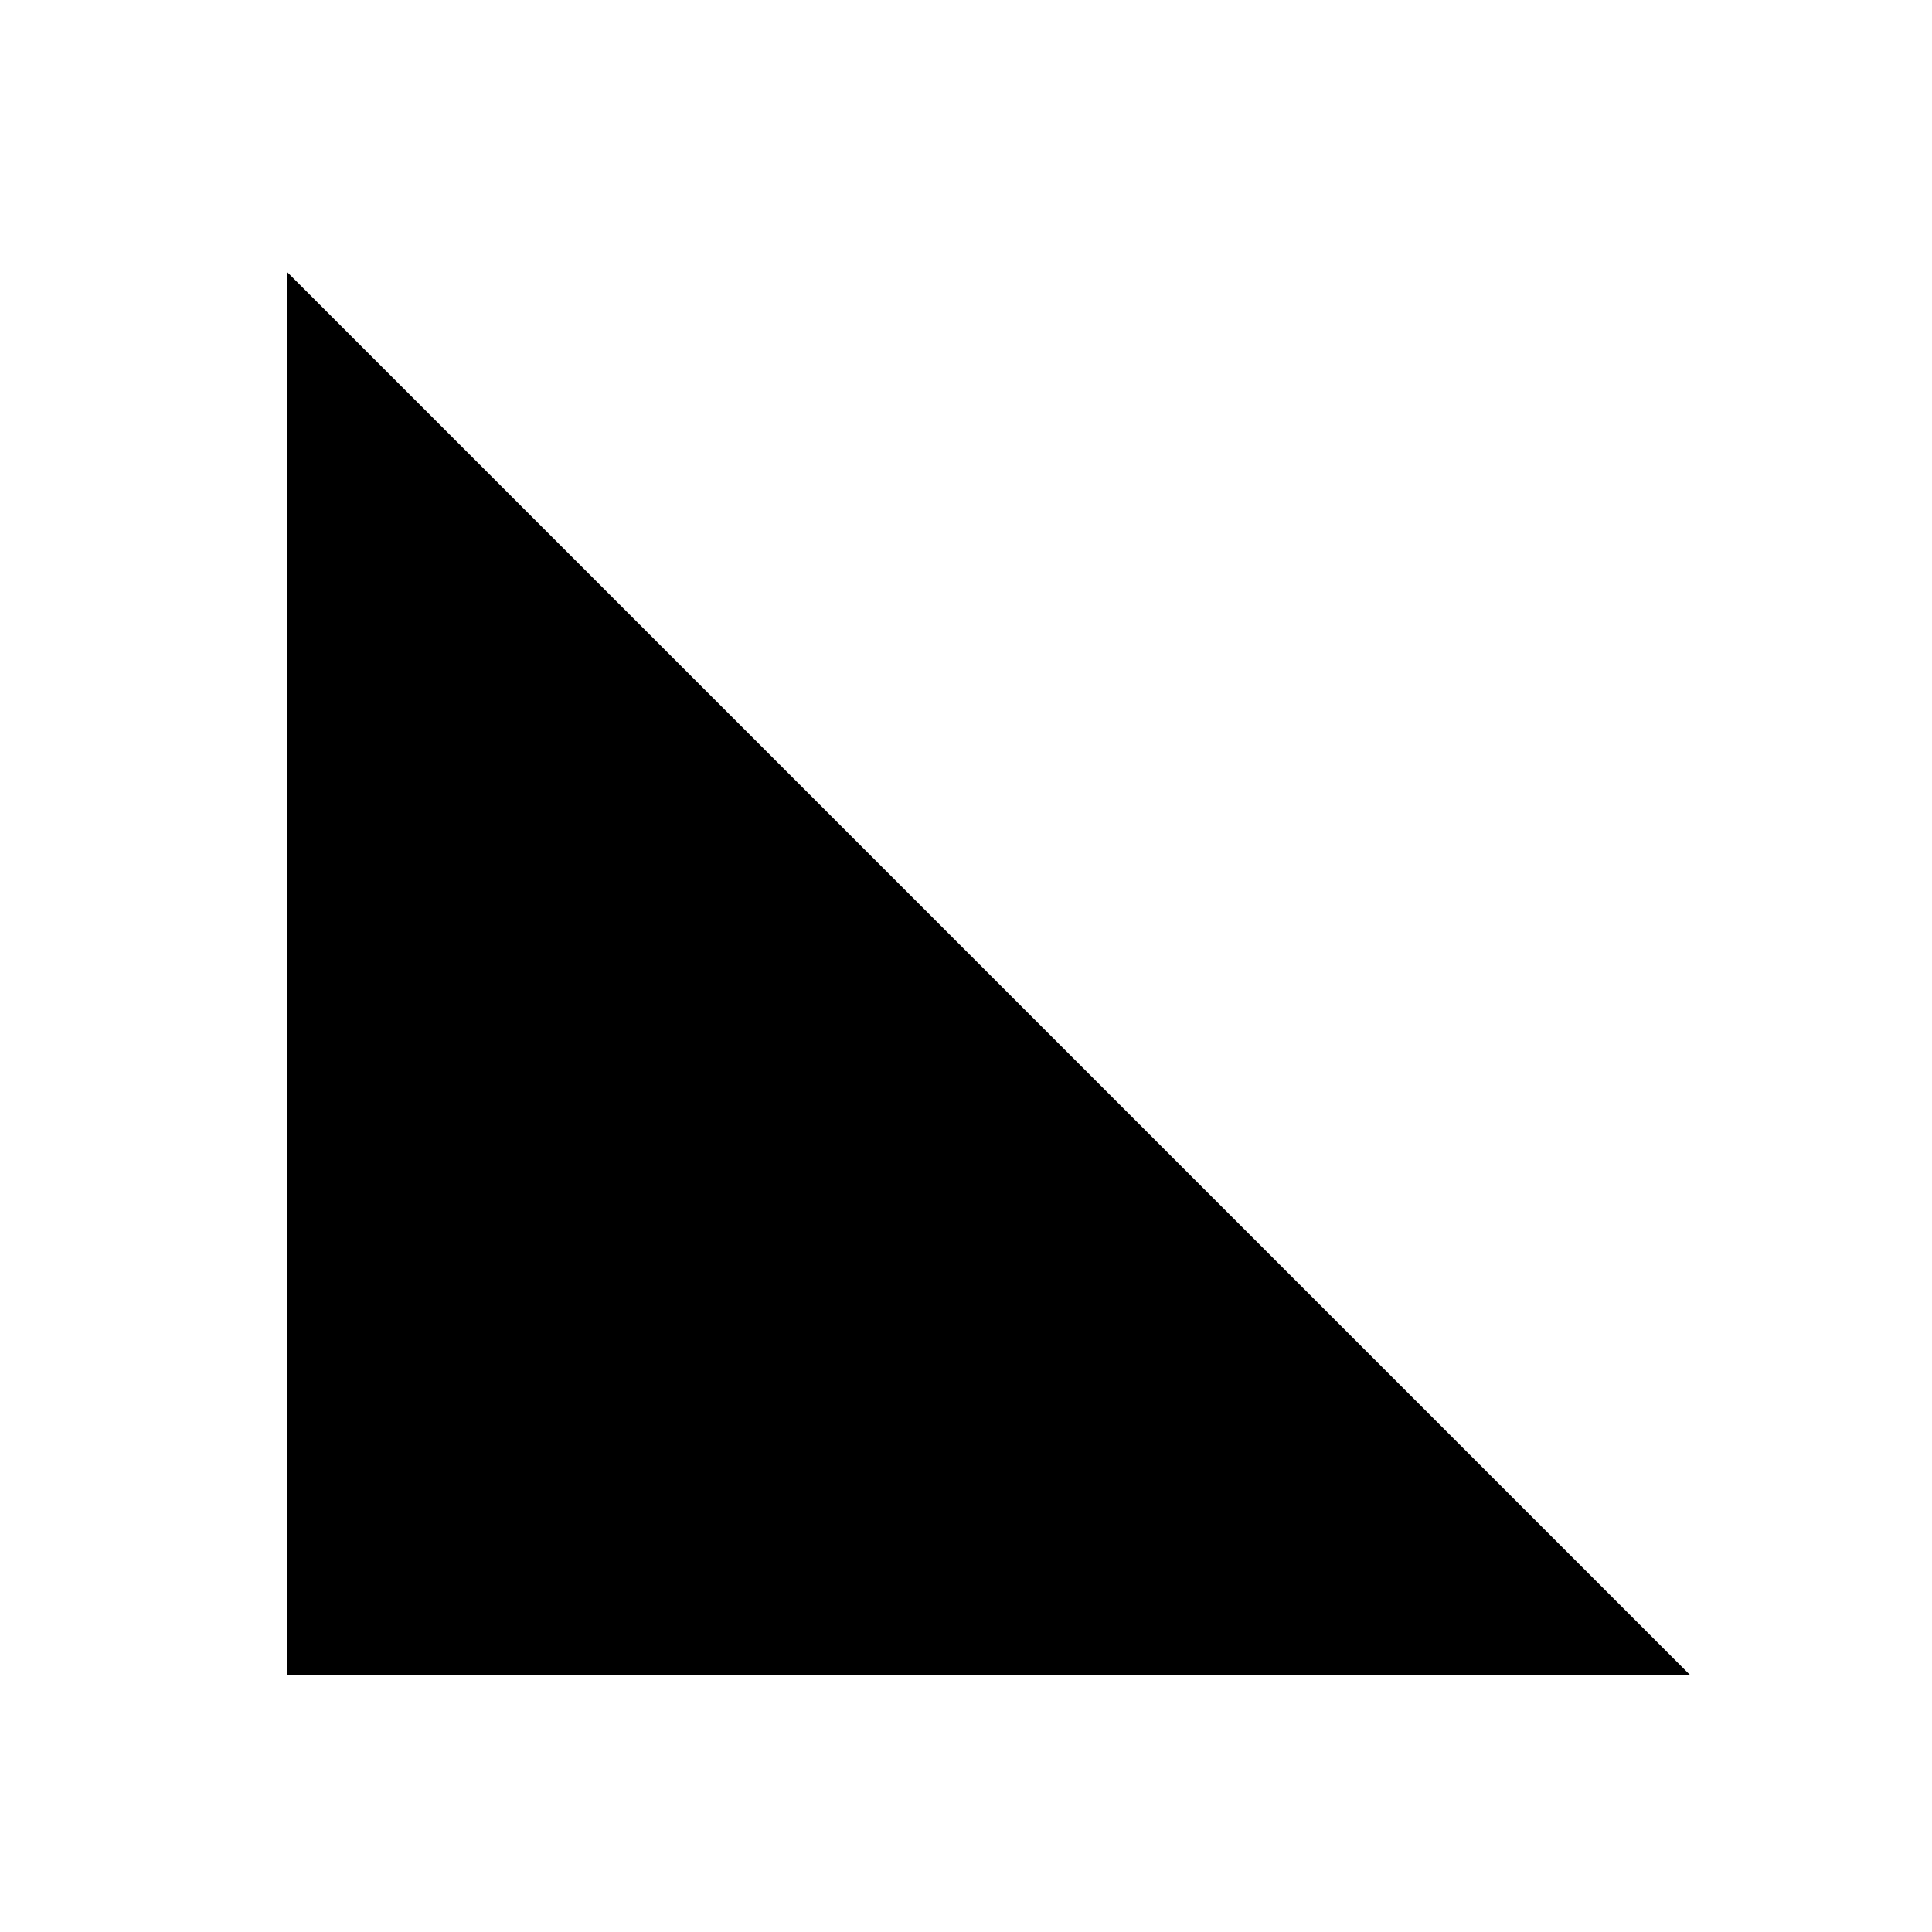
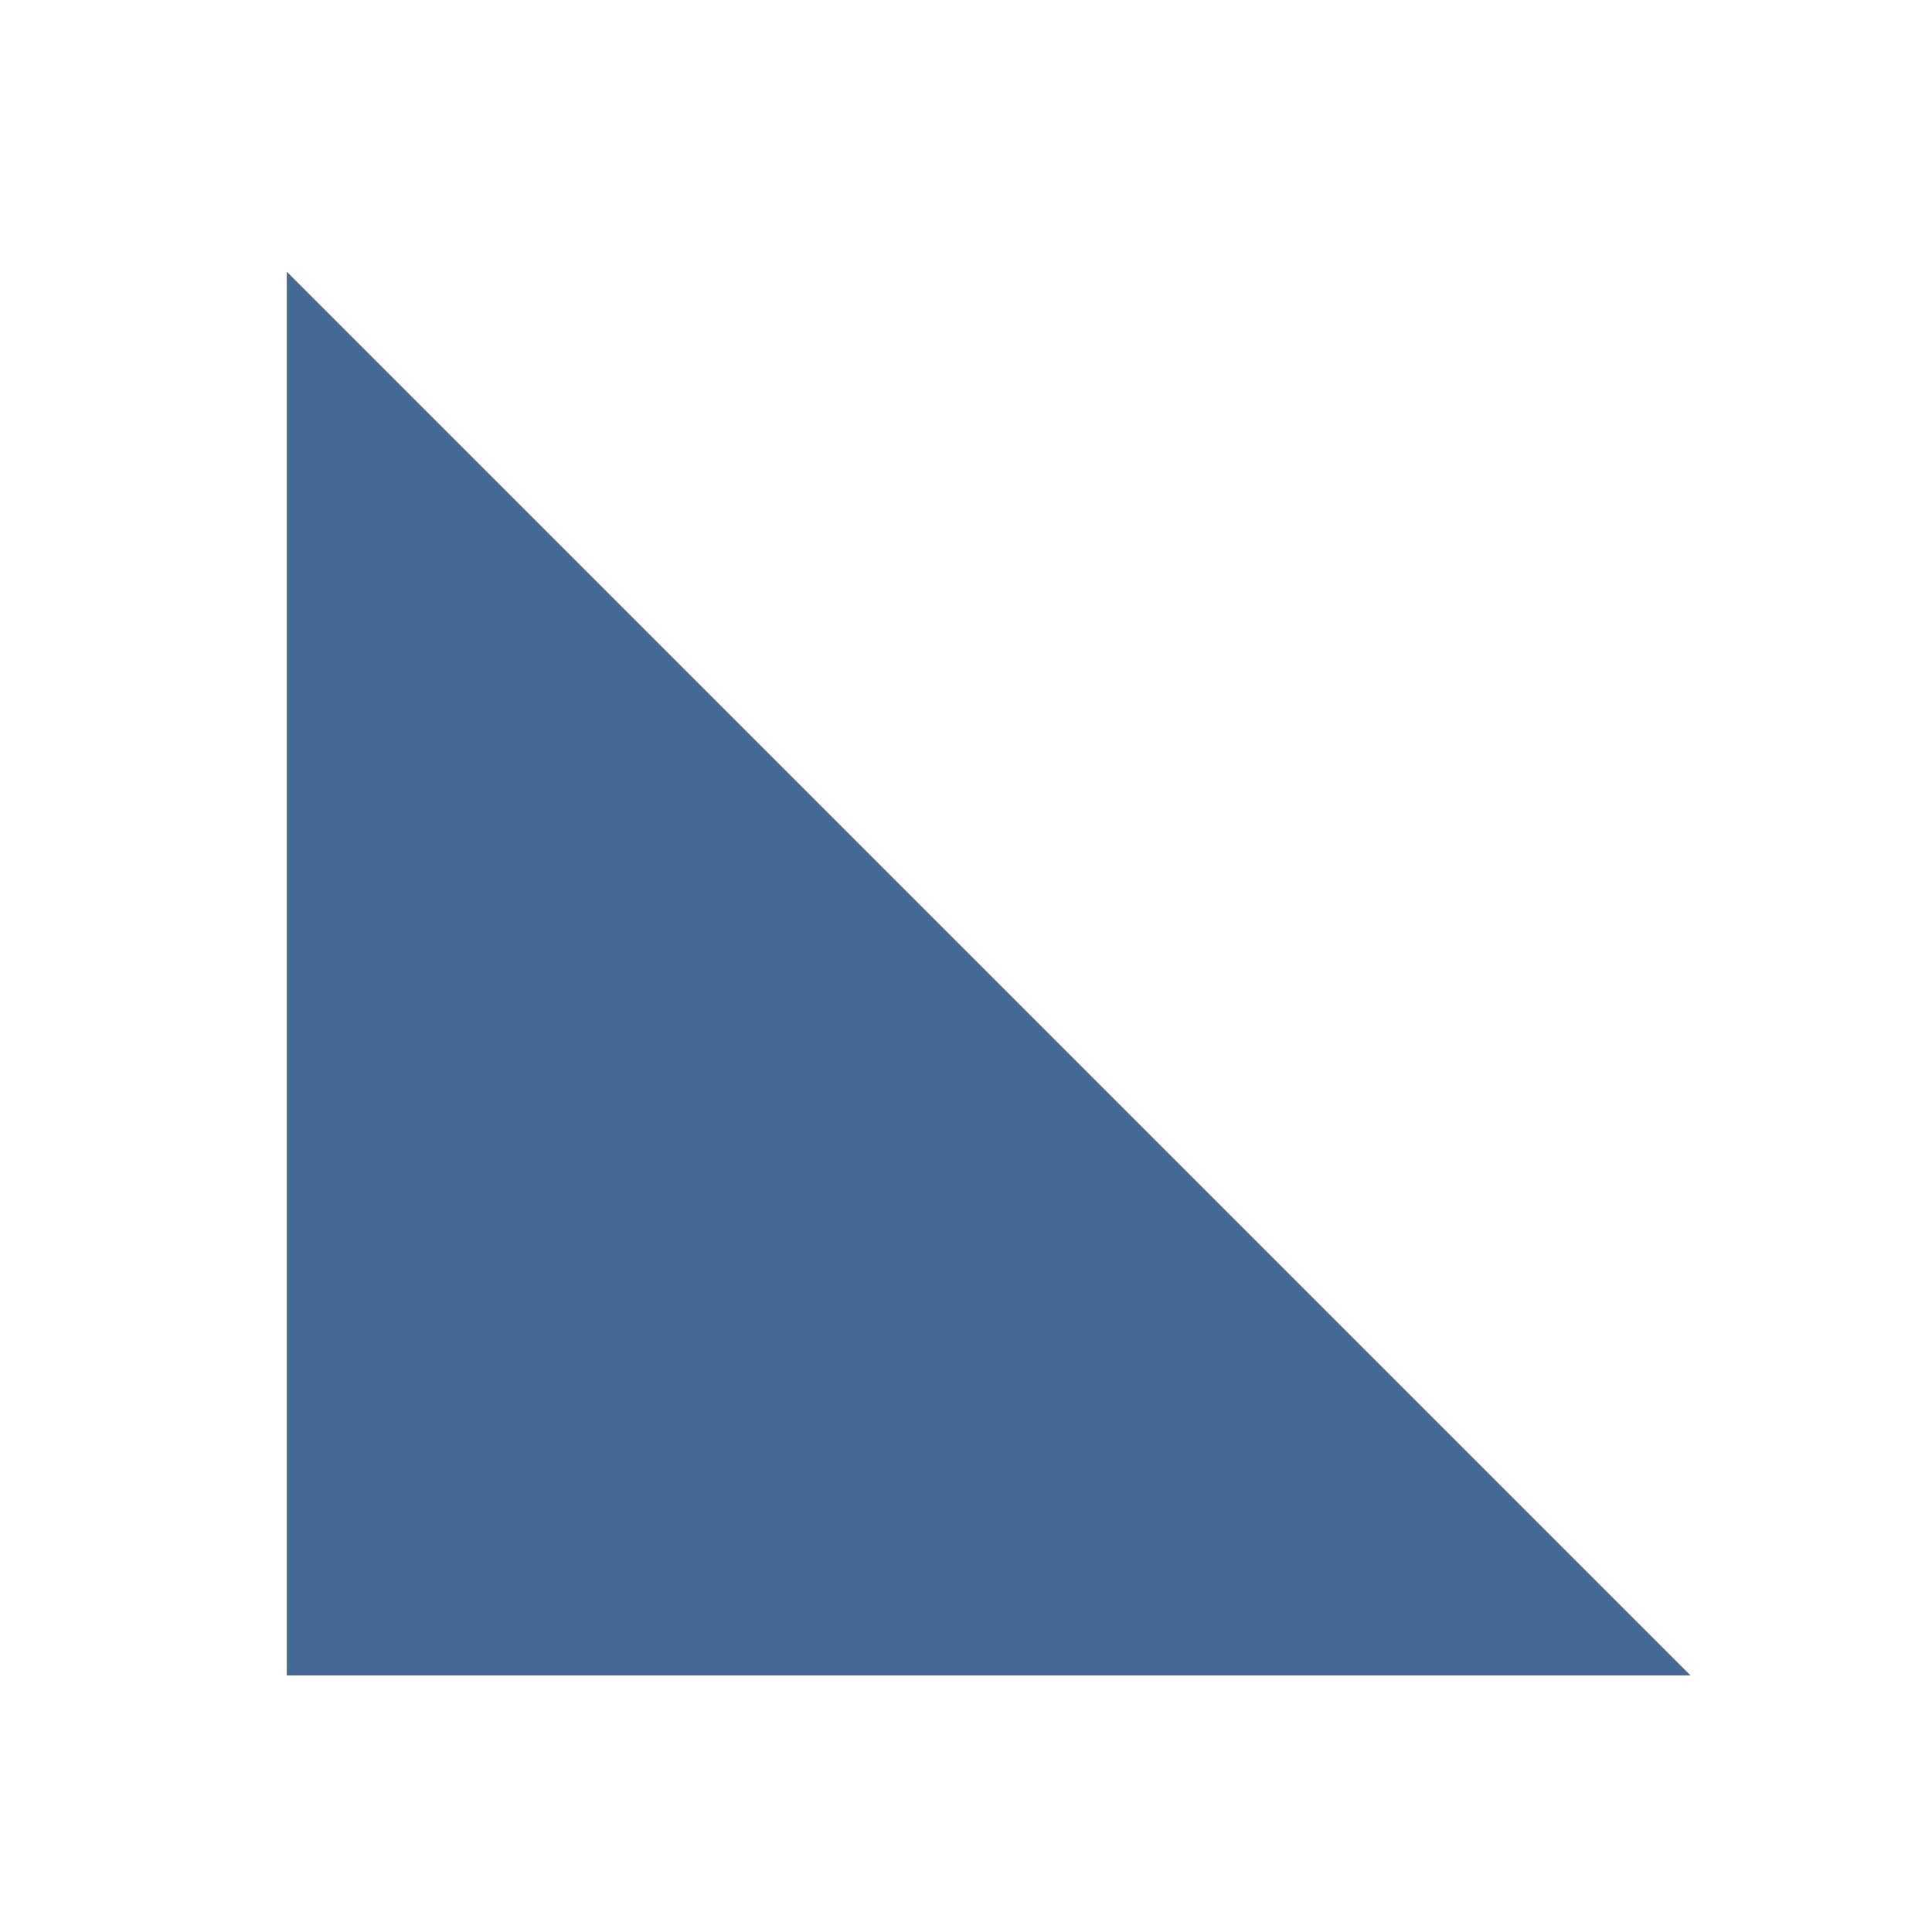
<svg xmlns="http://www.w3.org/2000/svg" version="1.1" id="Layer_1" x="0px" y="0px" viewBox="0 0 64 64" style="enable-background:new 0 0 64 64;" xml:space="preserve">
  <style type="text/css">
	.st0{fill-rule:evenodd;clip-rule:evenodd;}
+         .st0{fill:#446995;}
</style>
  <path class="st0" d="M9.5,9L56,55.5H9.5L9.5,9z" />
</svg>
